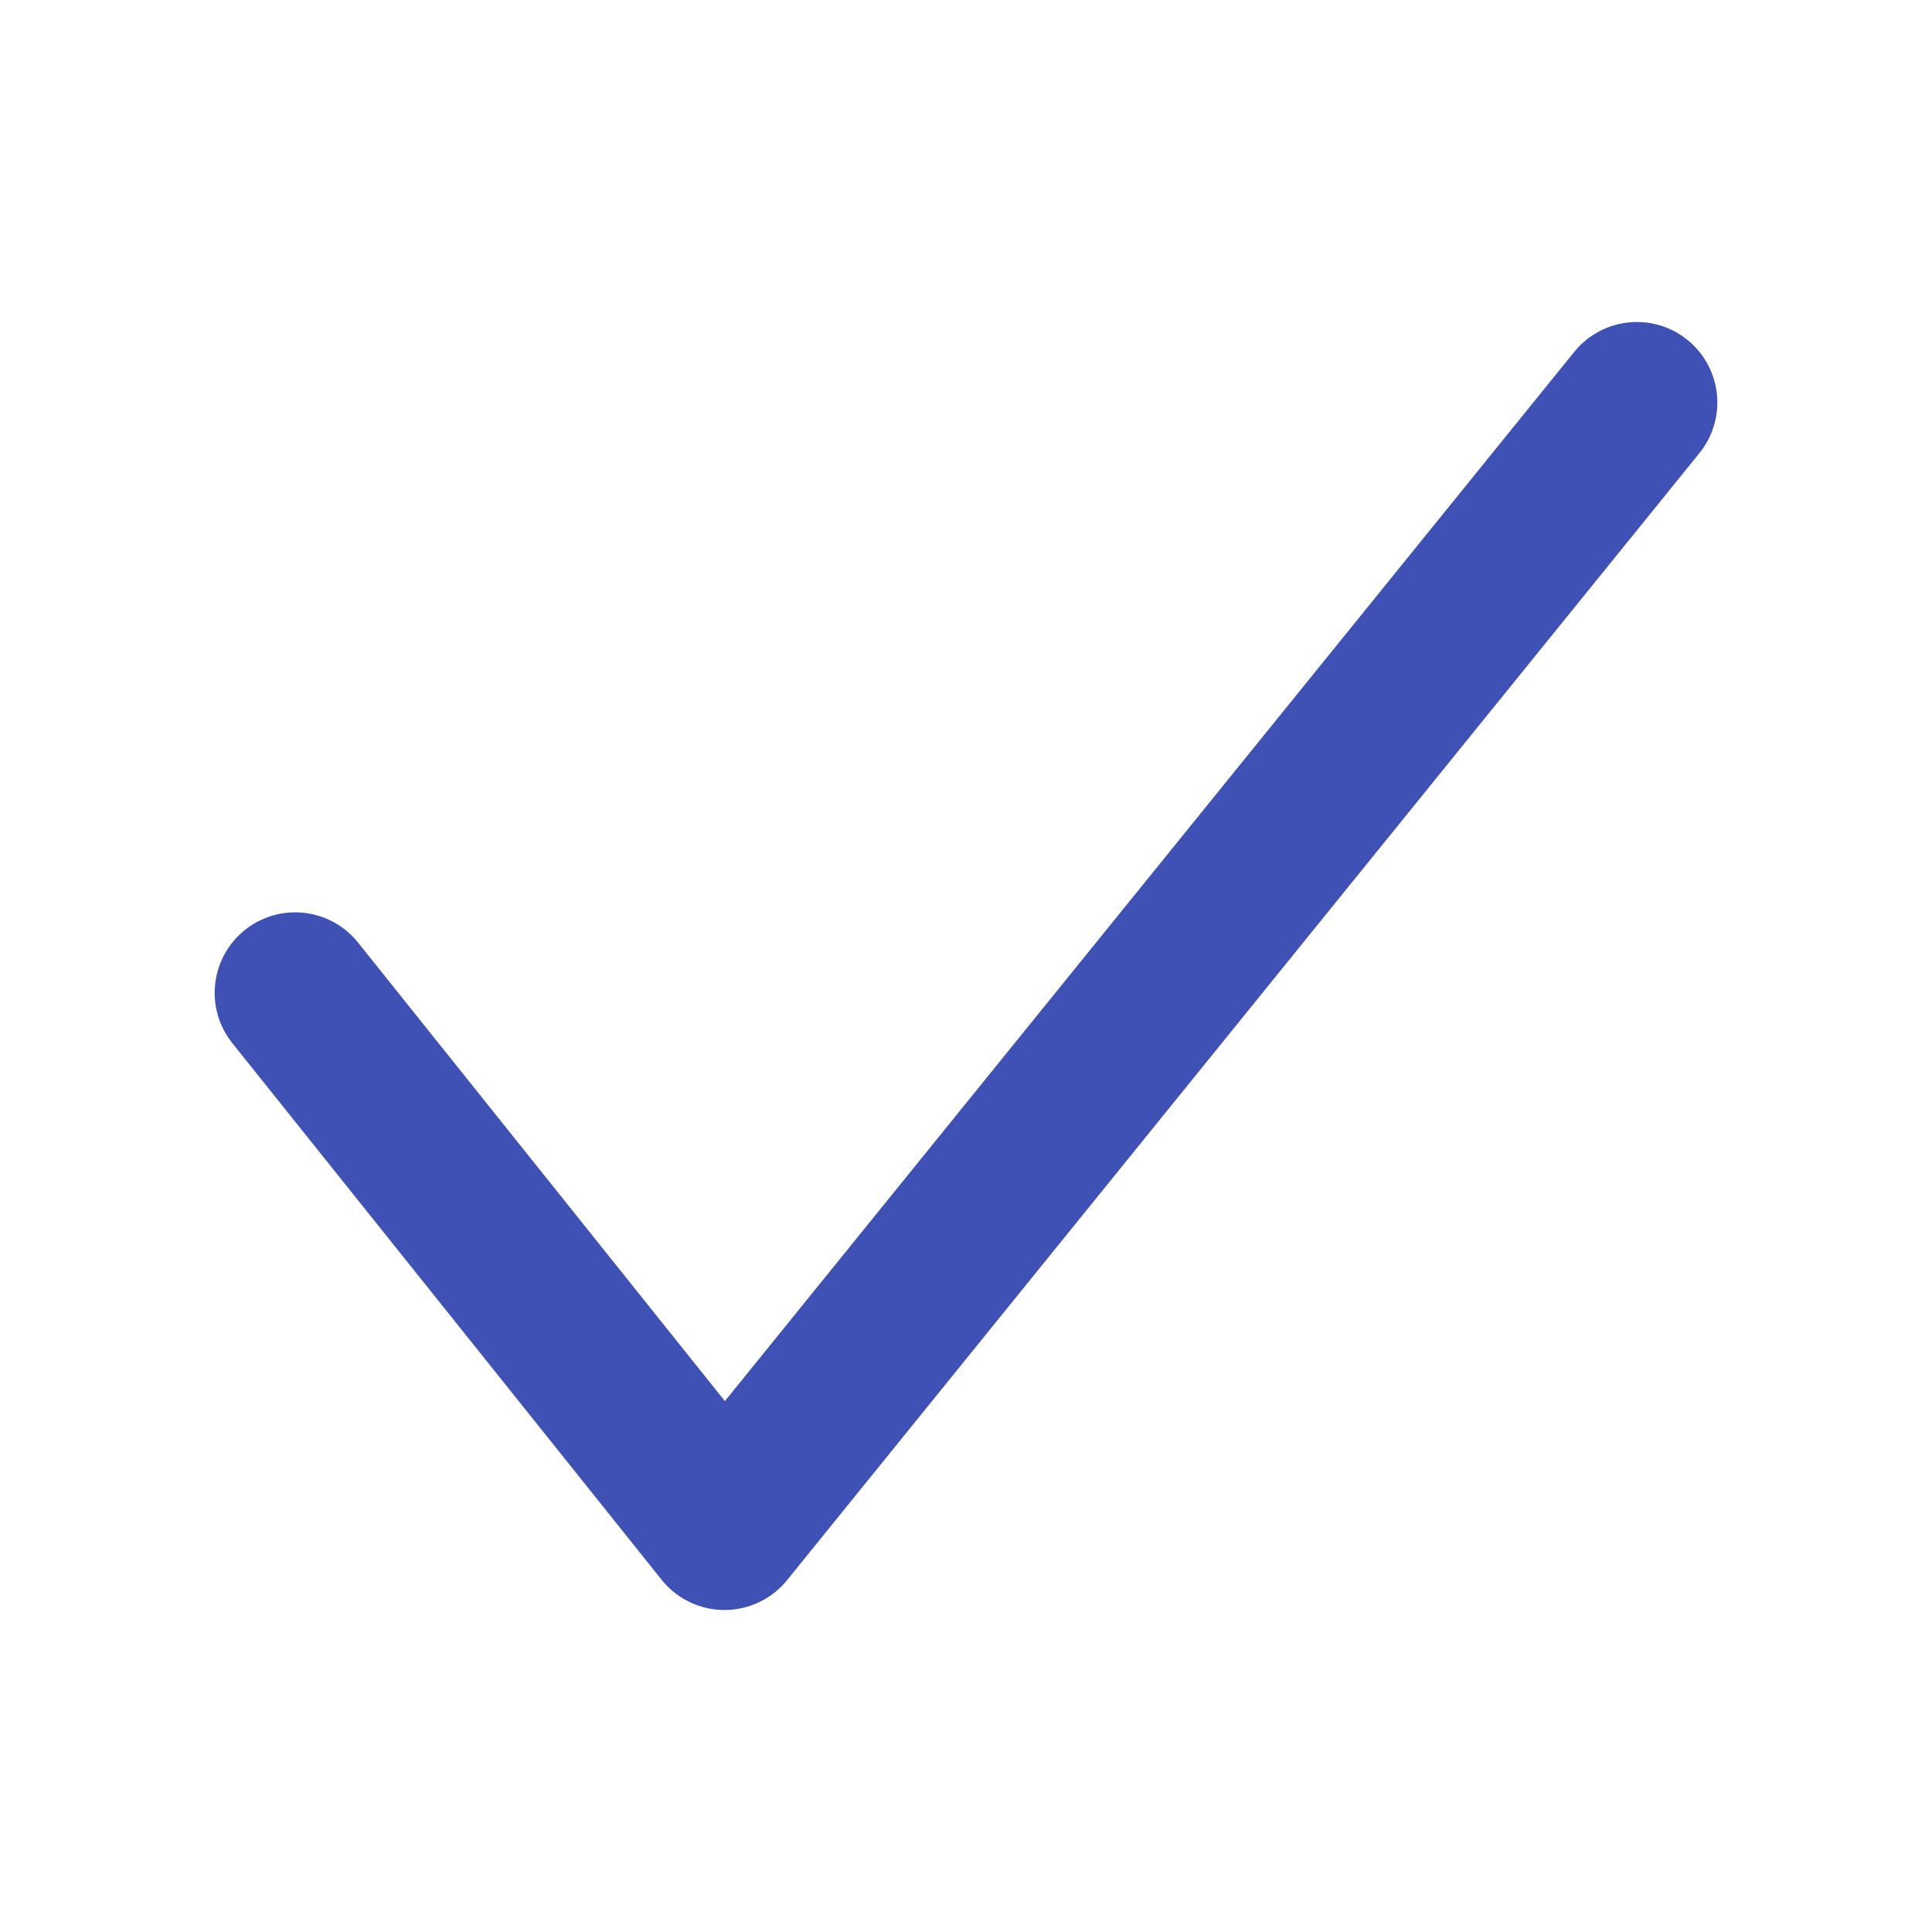
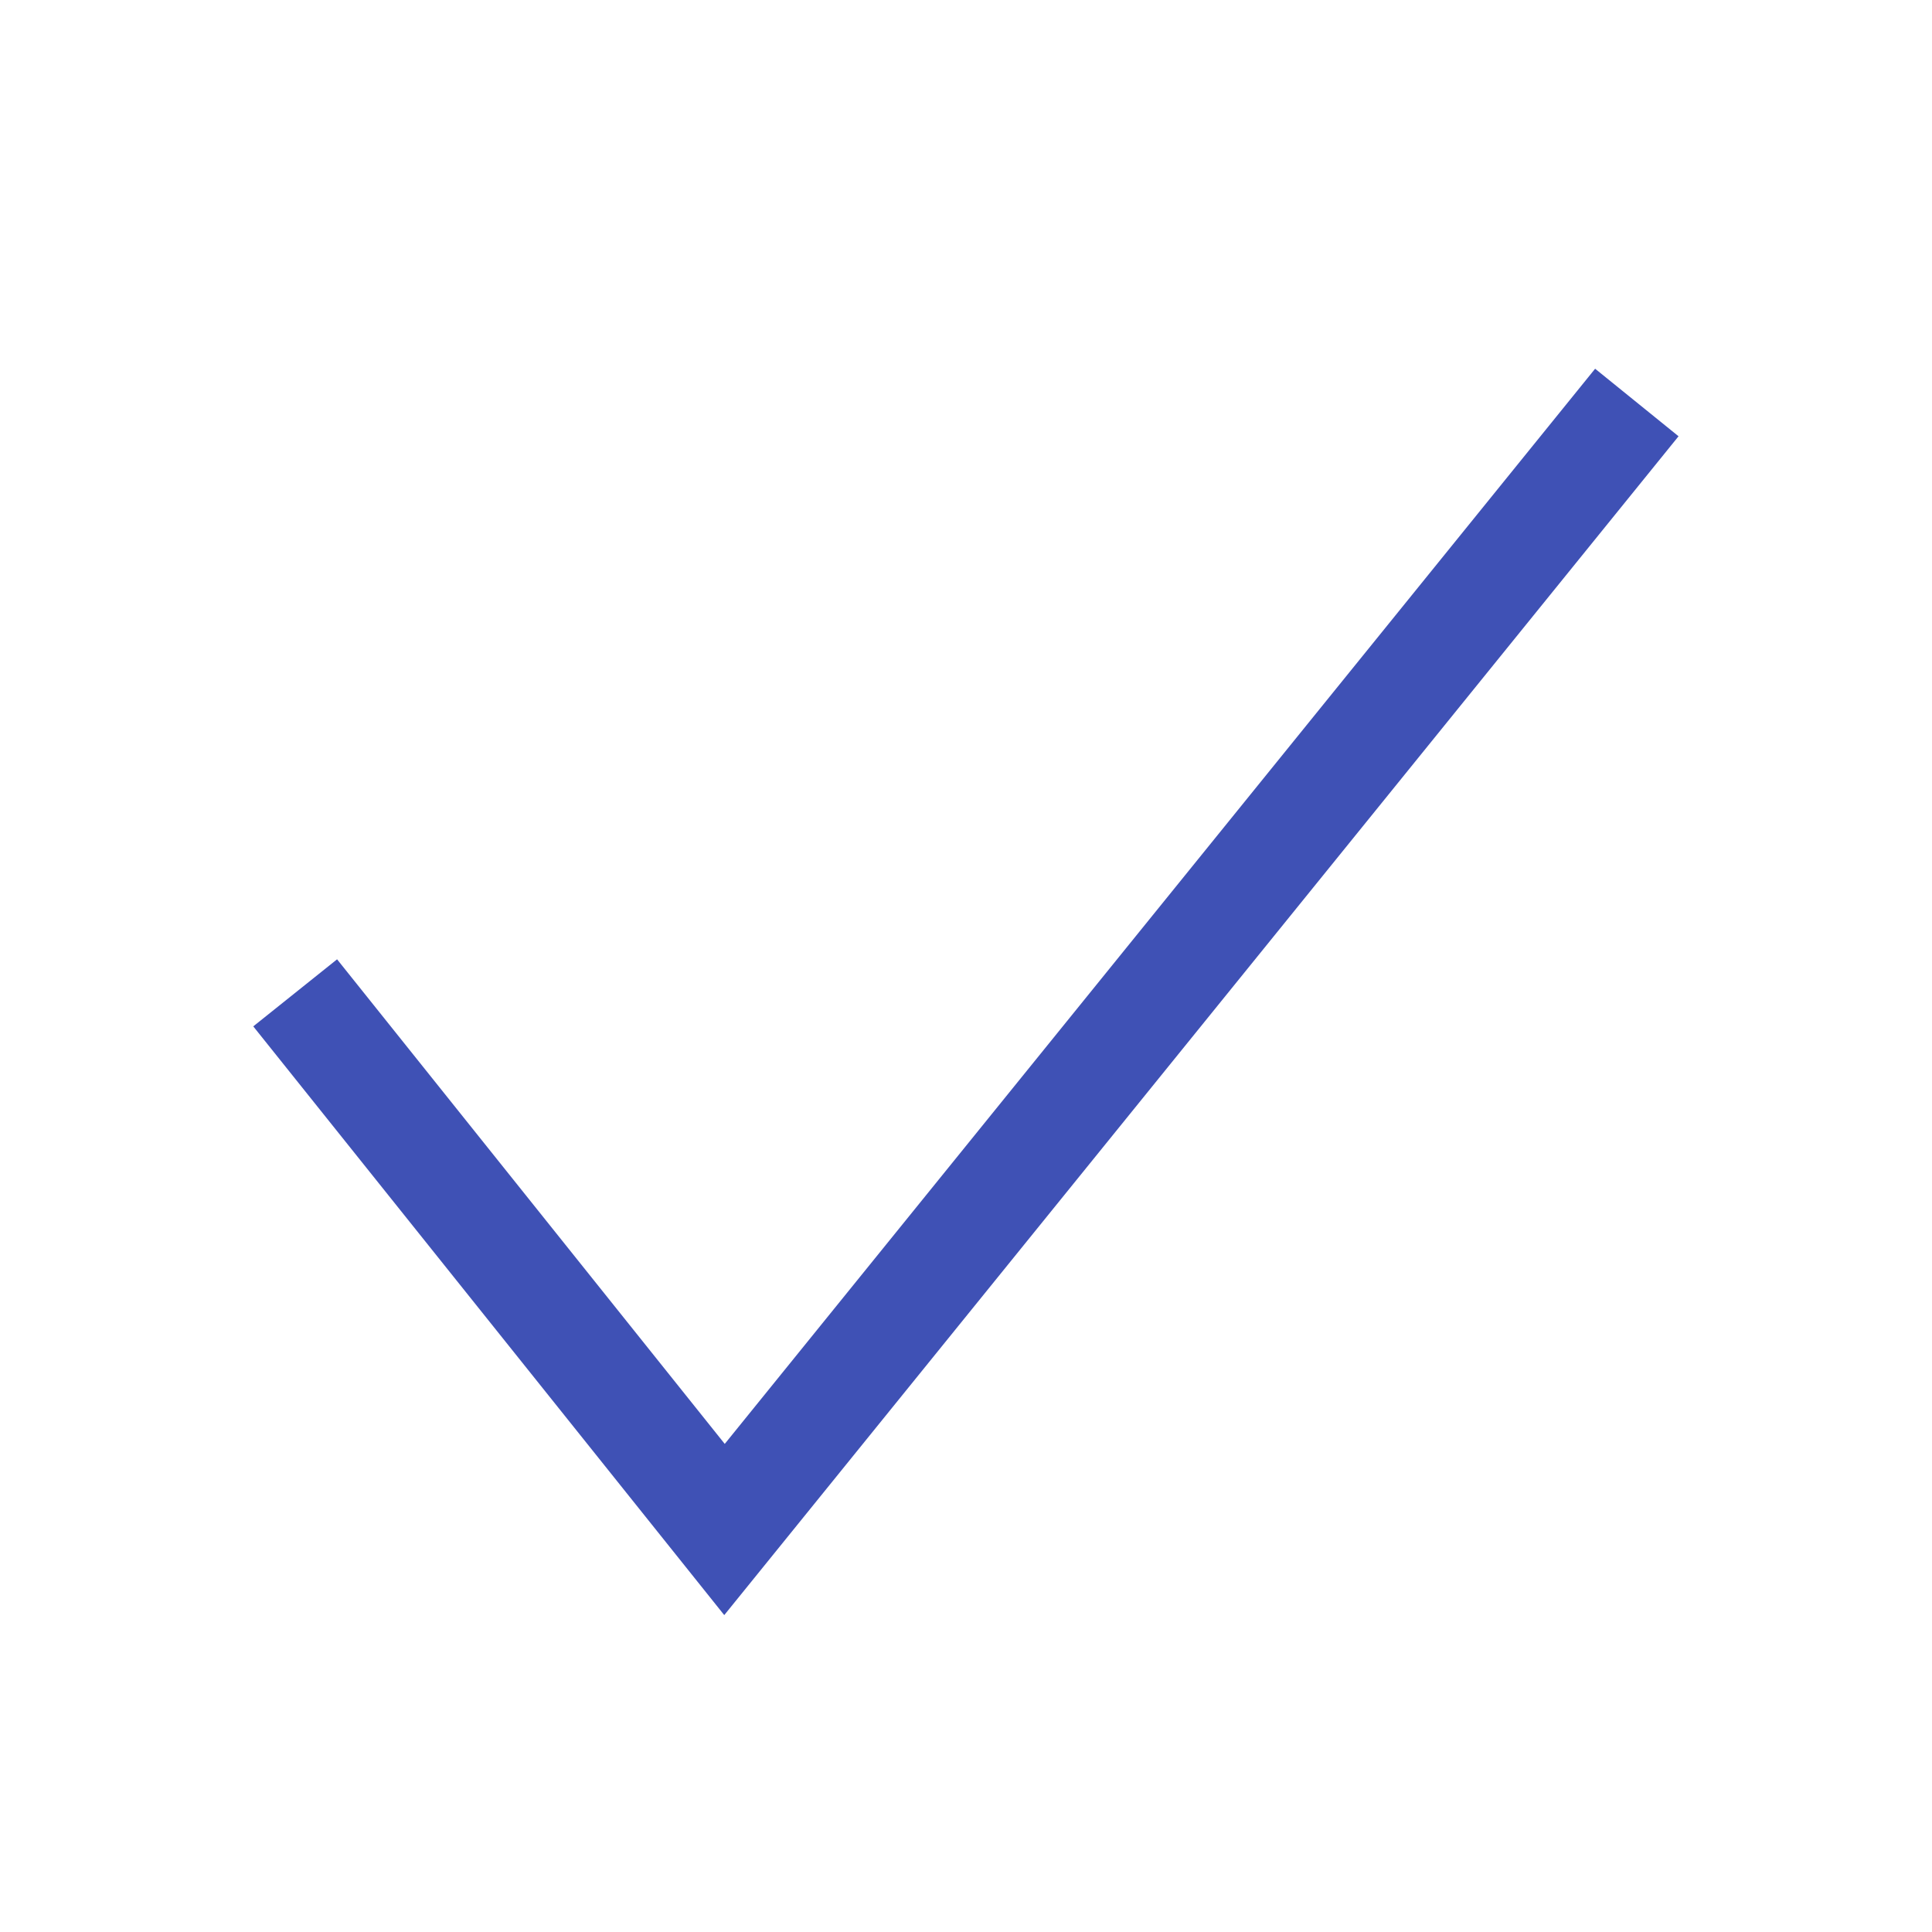
<svg xmlns="http://www.w3.org/2000/svg" viewBox="0 0 18 18">
-   <g fill="#3F51B5" class="nc-icon-wrapper">
-     <polyline points="2.75 9.25 6.75 14.25 15.25 3.75" fill="none" stroke="#3F51B5" stroke-linecap="round" stroke-linejoin="round" stroke-width="1.5" />
+   <g fill="#3F51B5" className="nc-icon-wrapper">
+     <polyline points="2.75 9.25 6.75 14.25 15.25 3.75" fill="none" stroke="#3F51B5" strokeLinecap="round" strokeLinejoin="round" strokeWidth="1.5" />
  </g>
</svg>
